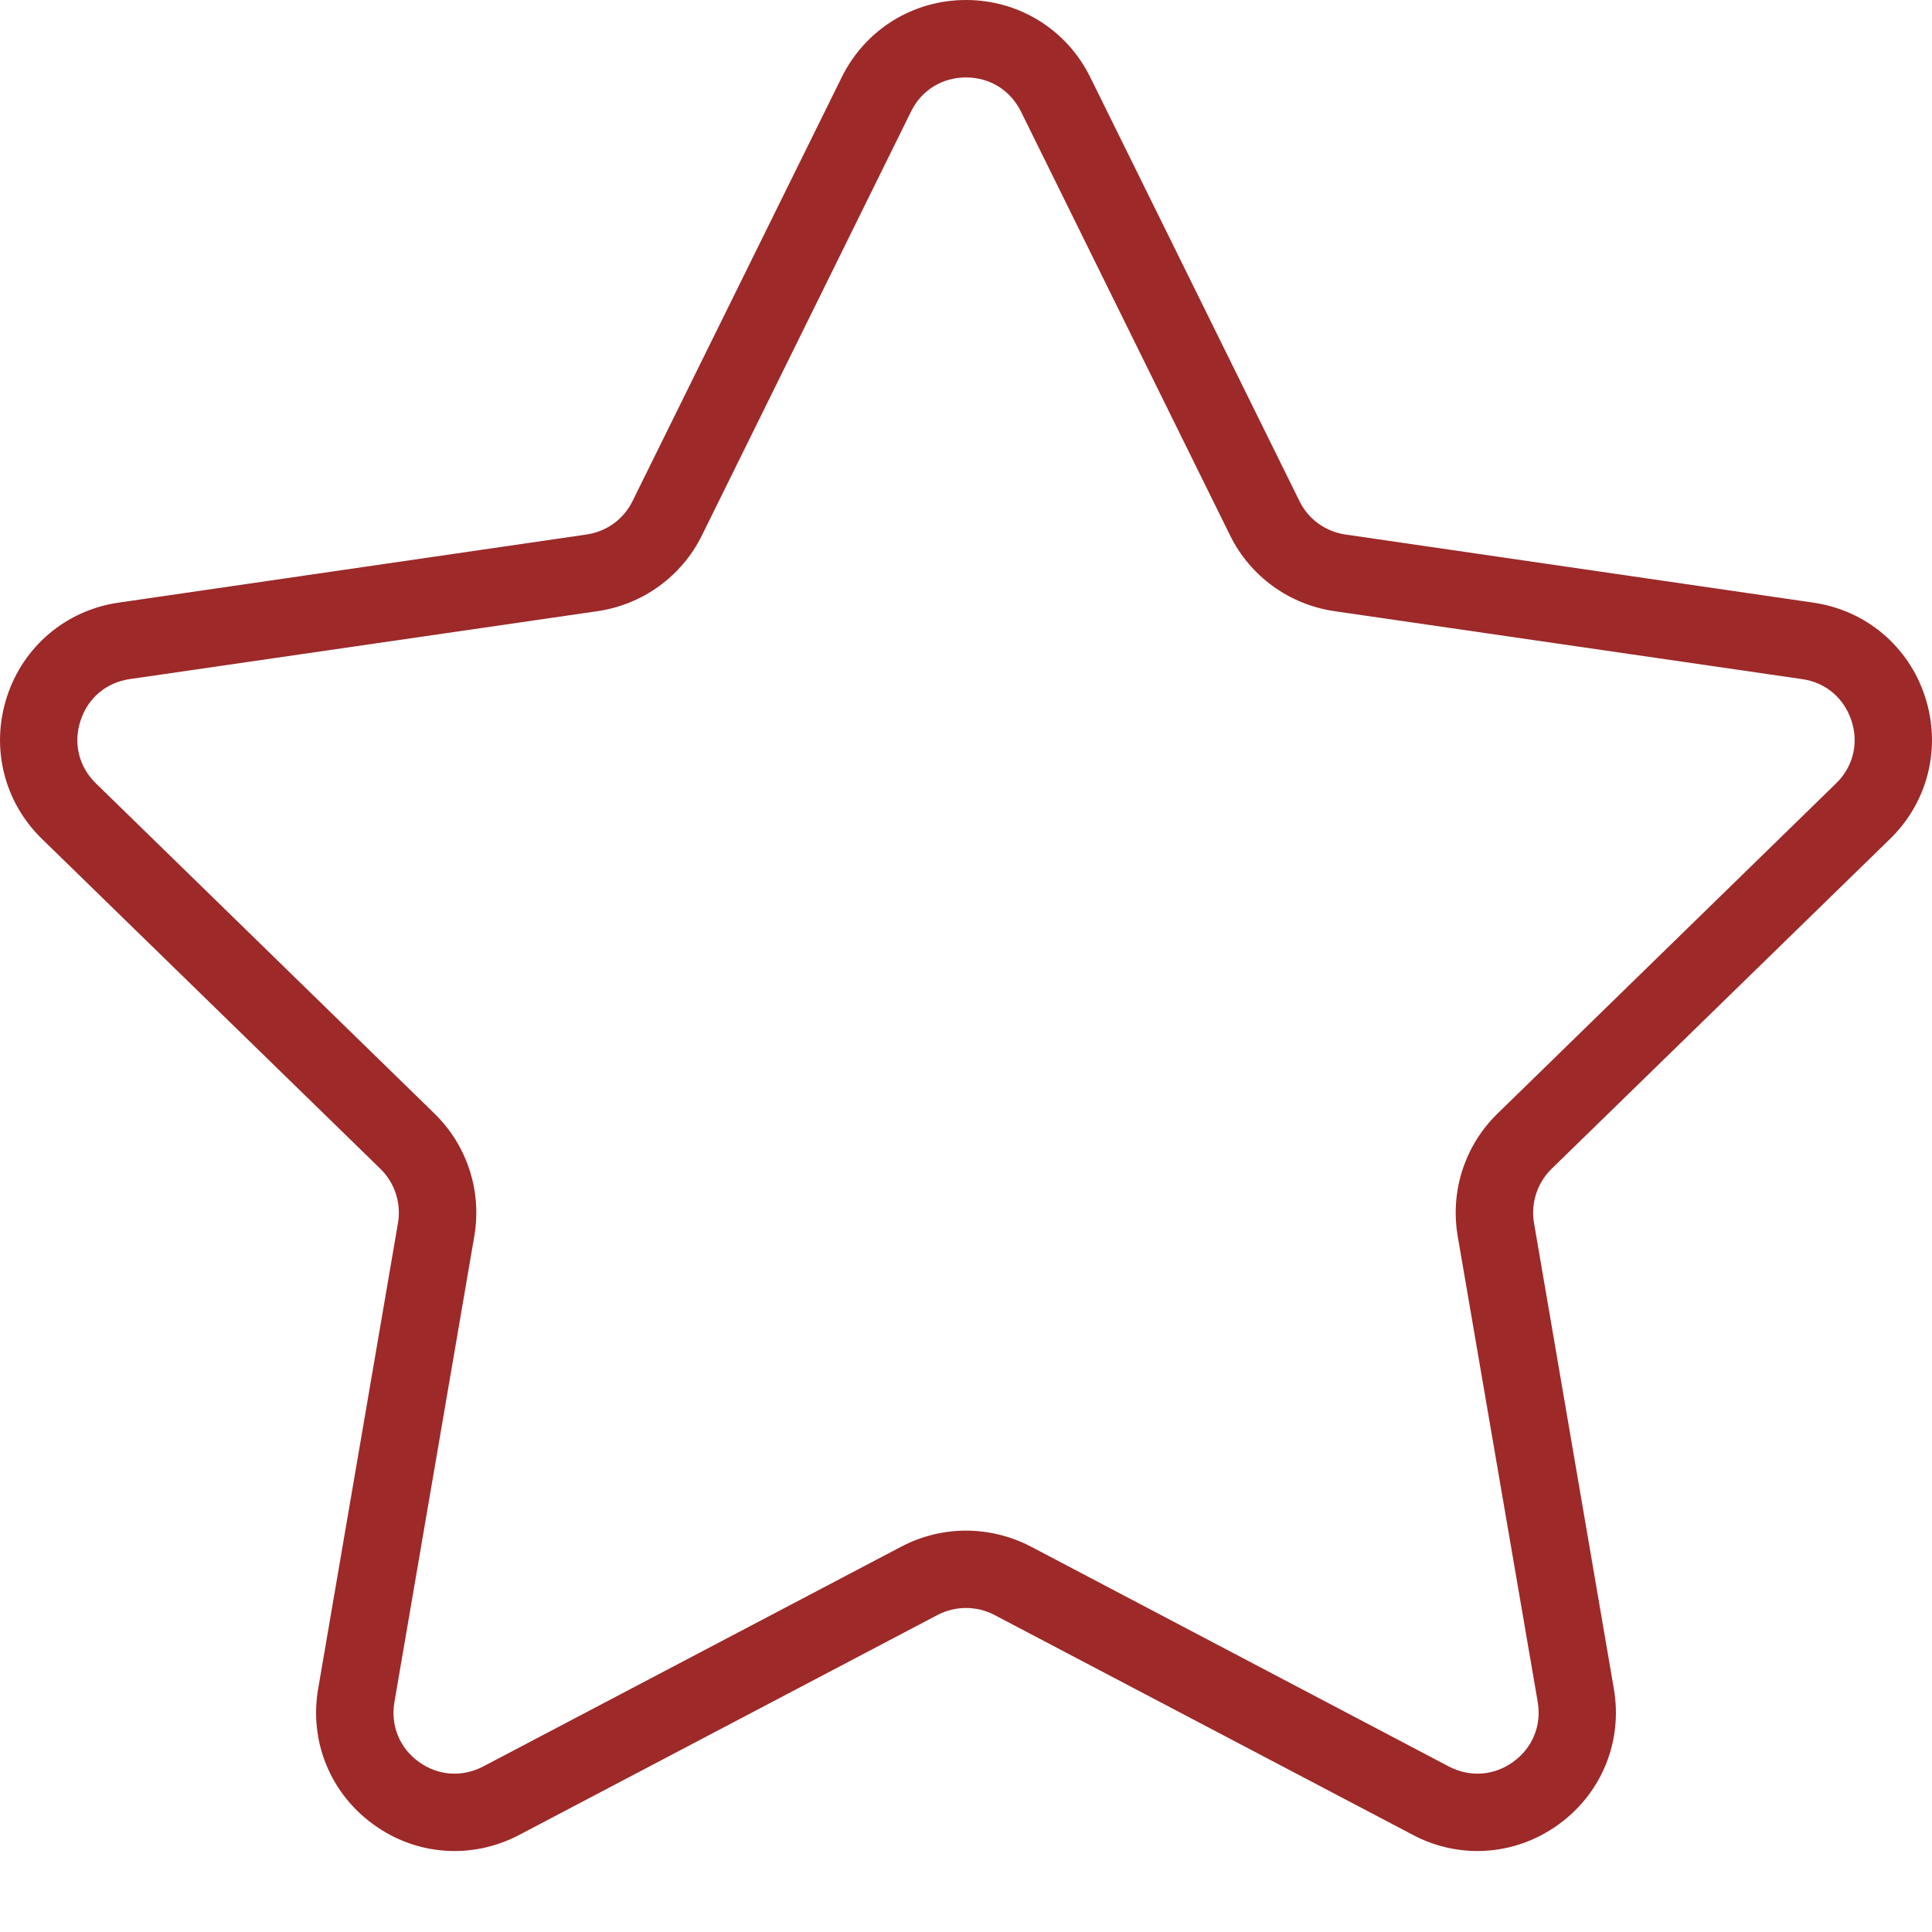
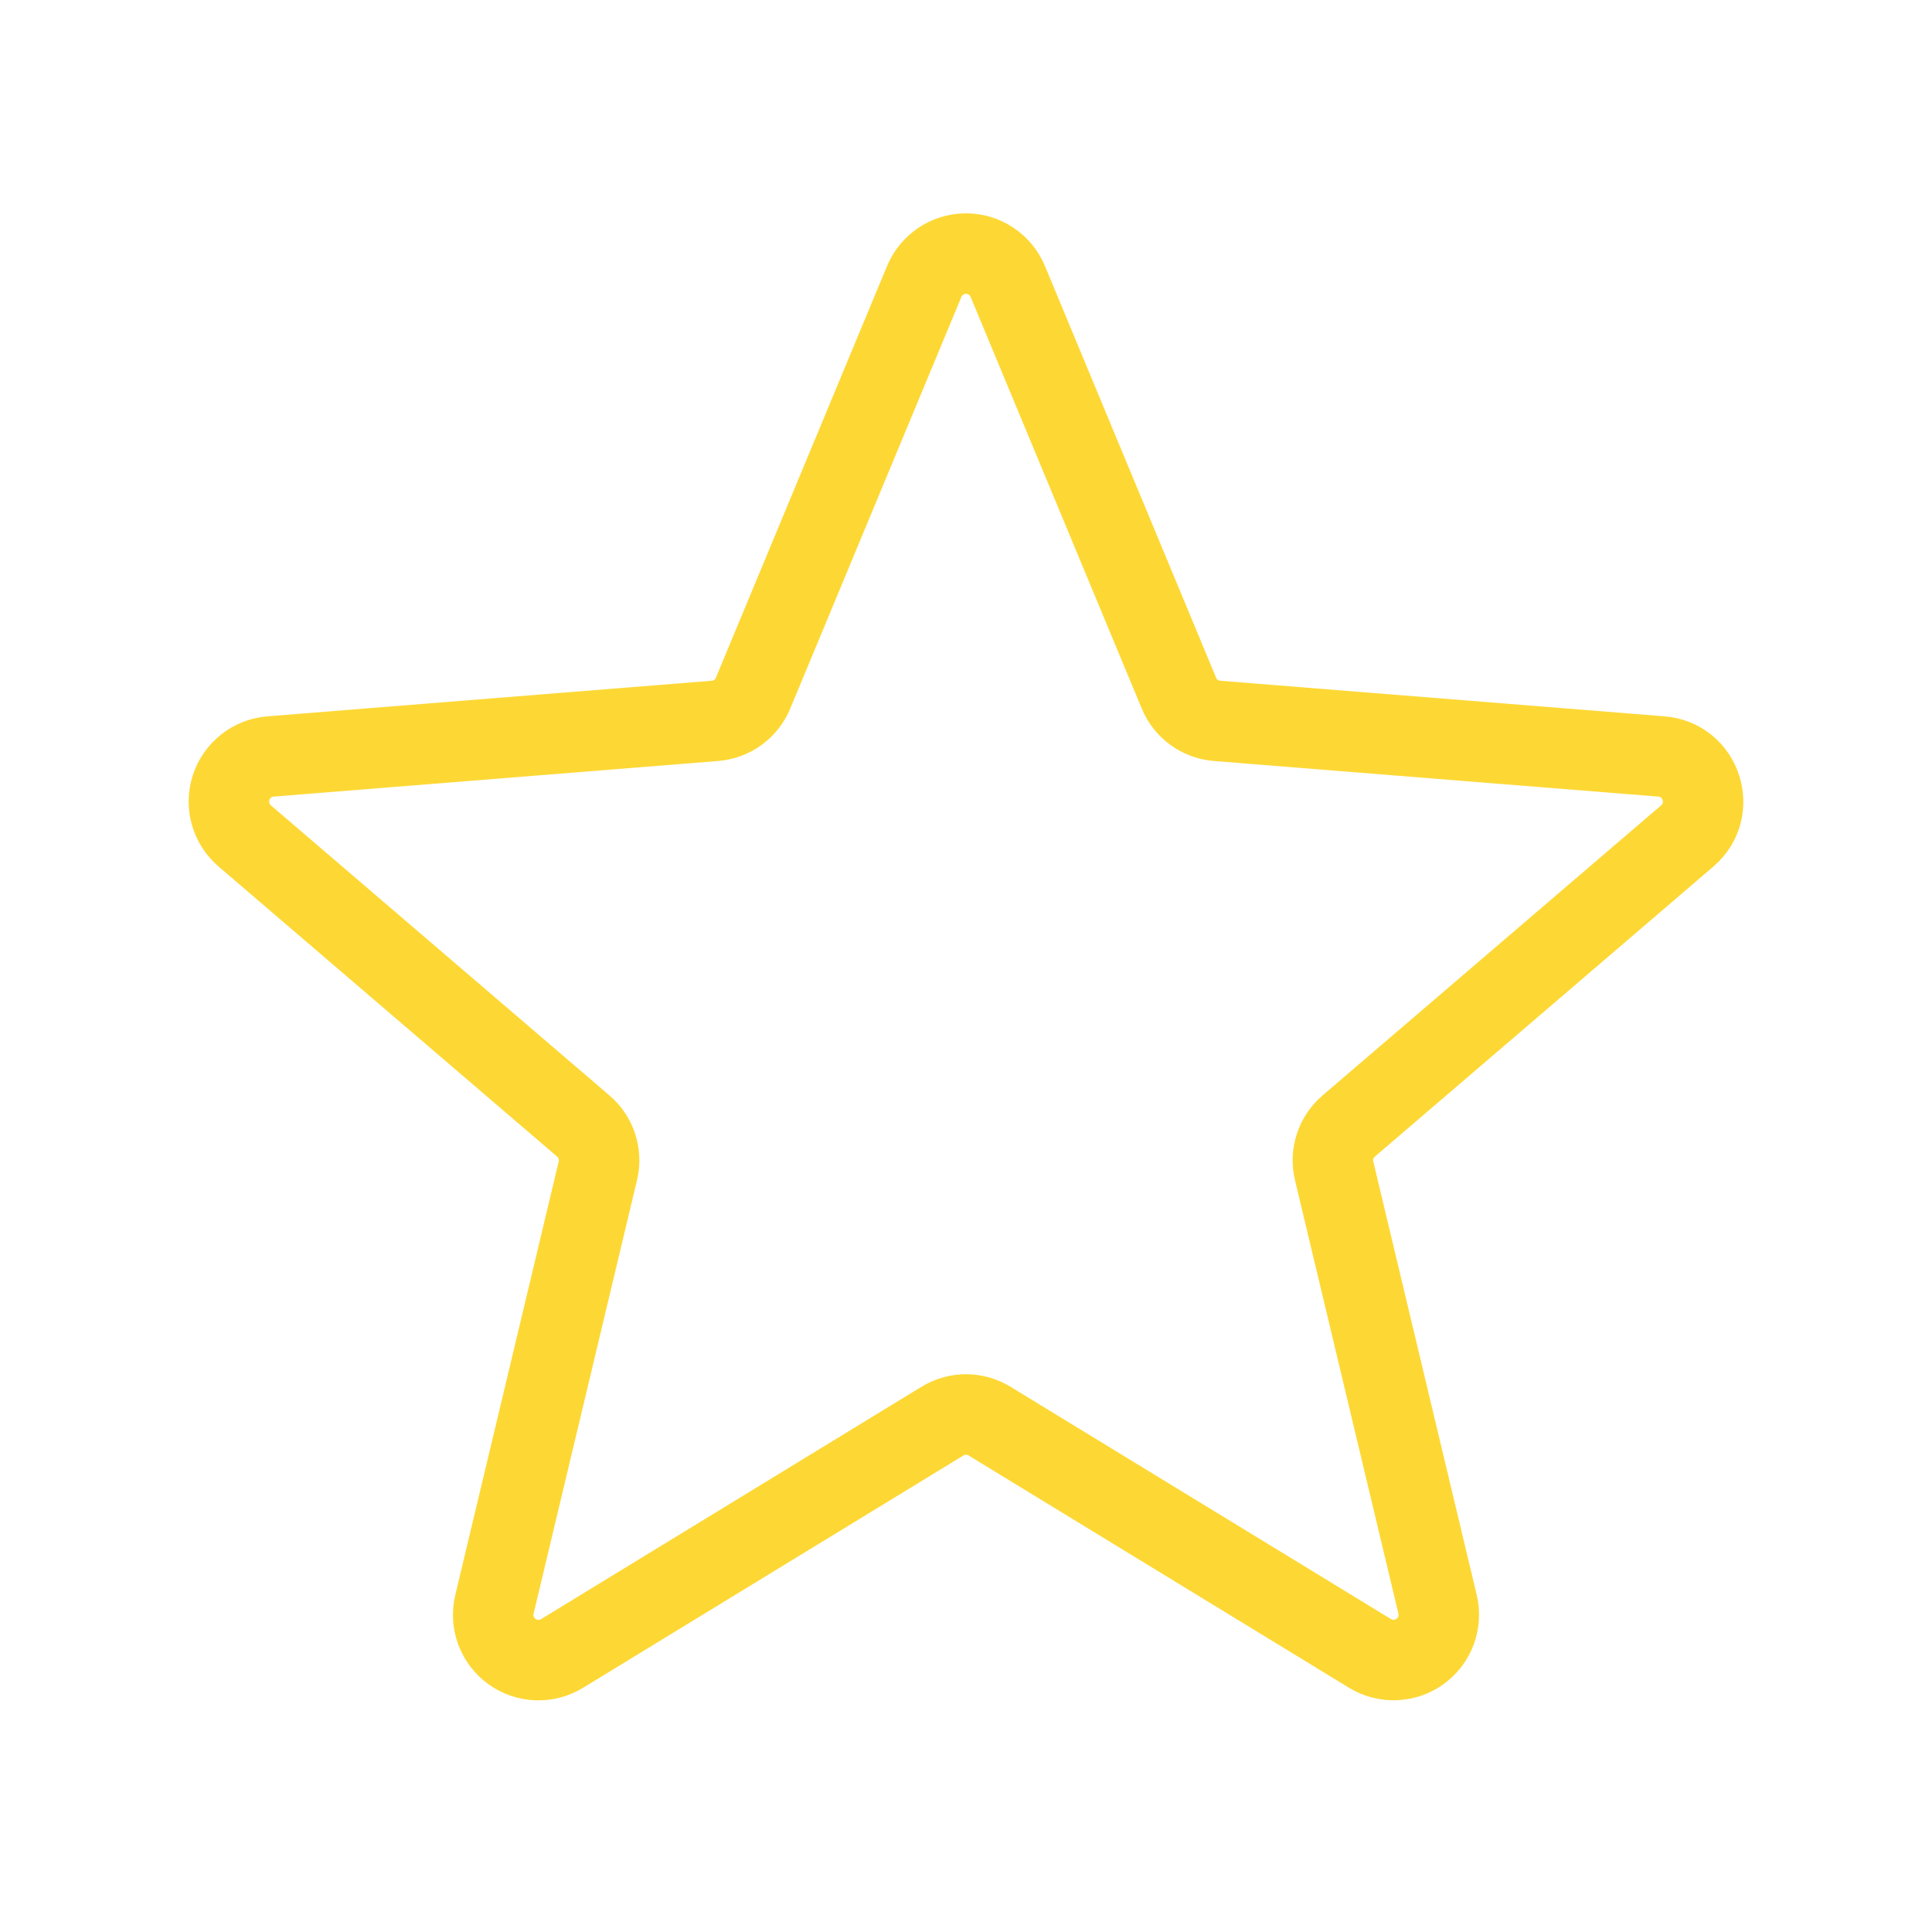
- <svg xmlns="http://www.w3.org/2000/svg" width="12" height="12" viewBox="0 0 12 12" fill="none">
-   <path d="M11.74 5.21C11.976 4.98 12.059 4.642 11.957 4.328C11.855 4.014 11.589 3.79 11.262 3.743L8.357 3.32C8.233 3.302 8.126 3.225 8.071 3.112L6.772 0.48C6.626 0.184 6.33 0 6 0C5.67 0 5.374 0.184 5.228 0.48L3.929 3.112C3.874 3.225 3.767 3.302 3.643 3.32L0.737 3.743C0.411 3.79 0.145 4.014 0.043 4.328C-0.059 4.642 0.024 4.98 0.26 5.21L2.363 7.26C2.452 7.347 2.493 7.473 2.472 7.596L1.976 10.49C1.92 10.815 2.051 11.137 2.318 11.331C2.585 11.526 2.932 11.551 3.225 11.397L5.823 10.031C5.934 9.973 6.066 9.973 6.177 10.031L8.776 11.397C8.902 11.464 9.04 11.497 9.177 11.497C9.354 11.497 9.531 11.441 9.682 11.331C9.949 11.137 10.08 10.815 10.024 10.49L9.528 7.596C9.507 7.473 9.548 7.347 9.637 7.26L11.74 5.21ZM9.054 7.678L9.551 10.571C9.576 10.717 9.519 10.856 9.399 10.943C9.279 11.03 9.13 11.04 8.999 10.972L6.401 9.605C6.275 9.54 6.137 9.507 6 9.507C5.863 9.507 5.725 9.54 5.599 9.606L3.001 10.972C2.87 11.04 2.721 11.03 2.601 10.943C2.481 10.856 2.425 10.717 2.45 10.571L2.946 7.678C2.994 7.398 2.901 7.113 2.698 6.916L0.596 4.866C0.49 4.763 0.454 4.617 0.5 4.477C0.545 4.336 0.66 4.239 0.806 4.218L3.712 3.796C3.992 3.755 4.235 3.579 4.36 3.325L5.659 0.692C5.724 0.56 5.852 0.481 6 0.481C6.148 0.481 6.275 0.56 6.341 0.692L7.64 3.325C7.765 3.579 8.007 3.755 8.288 3.796L11.193 4.218C11.34 4.239 11.454 4.336 11.5 4.477C11.546 4.617 11.51 4.763 11.404 4.866L9.302 6.916C9.099 7.113 9.006 7.398 9.054 7.678Z" fill="#9D2929" />
+ <svg xmlns="http://www.w3.org/2000/svg" width="1.3em" height="1.3em" viewBox="0 0 24 24">
+   <path fill="none" stroke="#fdd835" stroke-linecap="round" stroke-linejoin="round" stroke-width="1" d="M11.48 3.499a.562.562 0 0 1 1.04 0l2.125 5.111a.56.56 0 0 0 .475.345l5.518.442c.499.04.701.663.321.988l-4.204 3.602a.56.56 0 0 0-.182.557l1.285 5.385a.562.562 0 0 1-.84.61l-4.725-2.885a.56.56 0 0 0-.586 0L6.982 20.54a.562.562 0 0 1-.84-.61l1.285-5.386a.56.56 0 0 0-.182-.557l-4.204-3.602a.562.562 0 0 1 .321-.988l5.518-.442a.56.56 0 0 0 .475-.345z" />
</svg>
